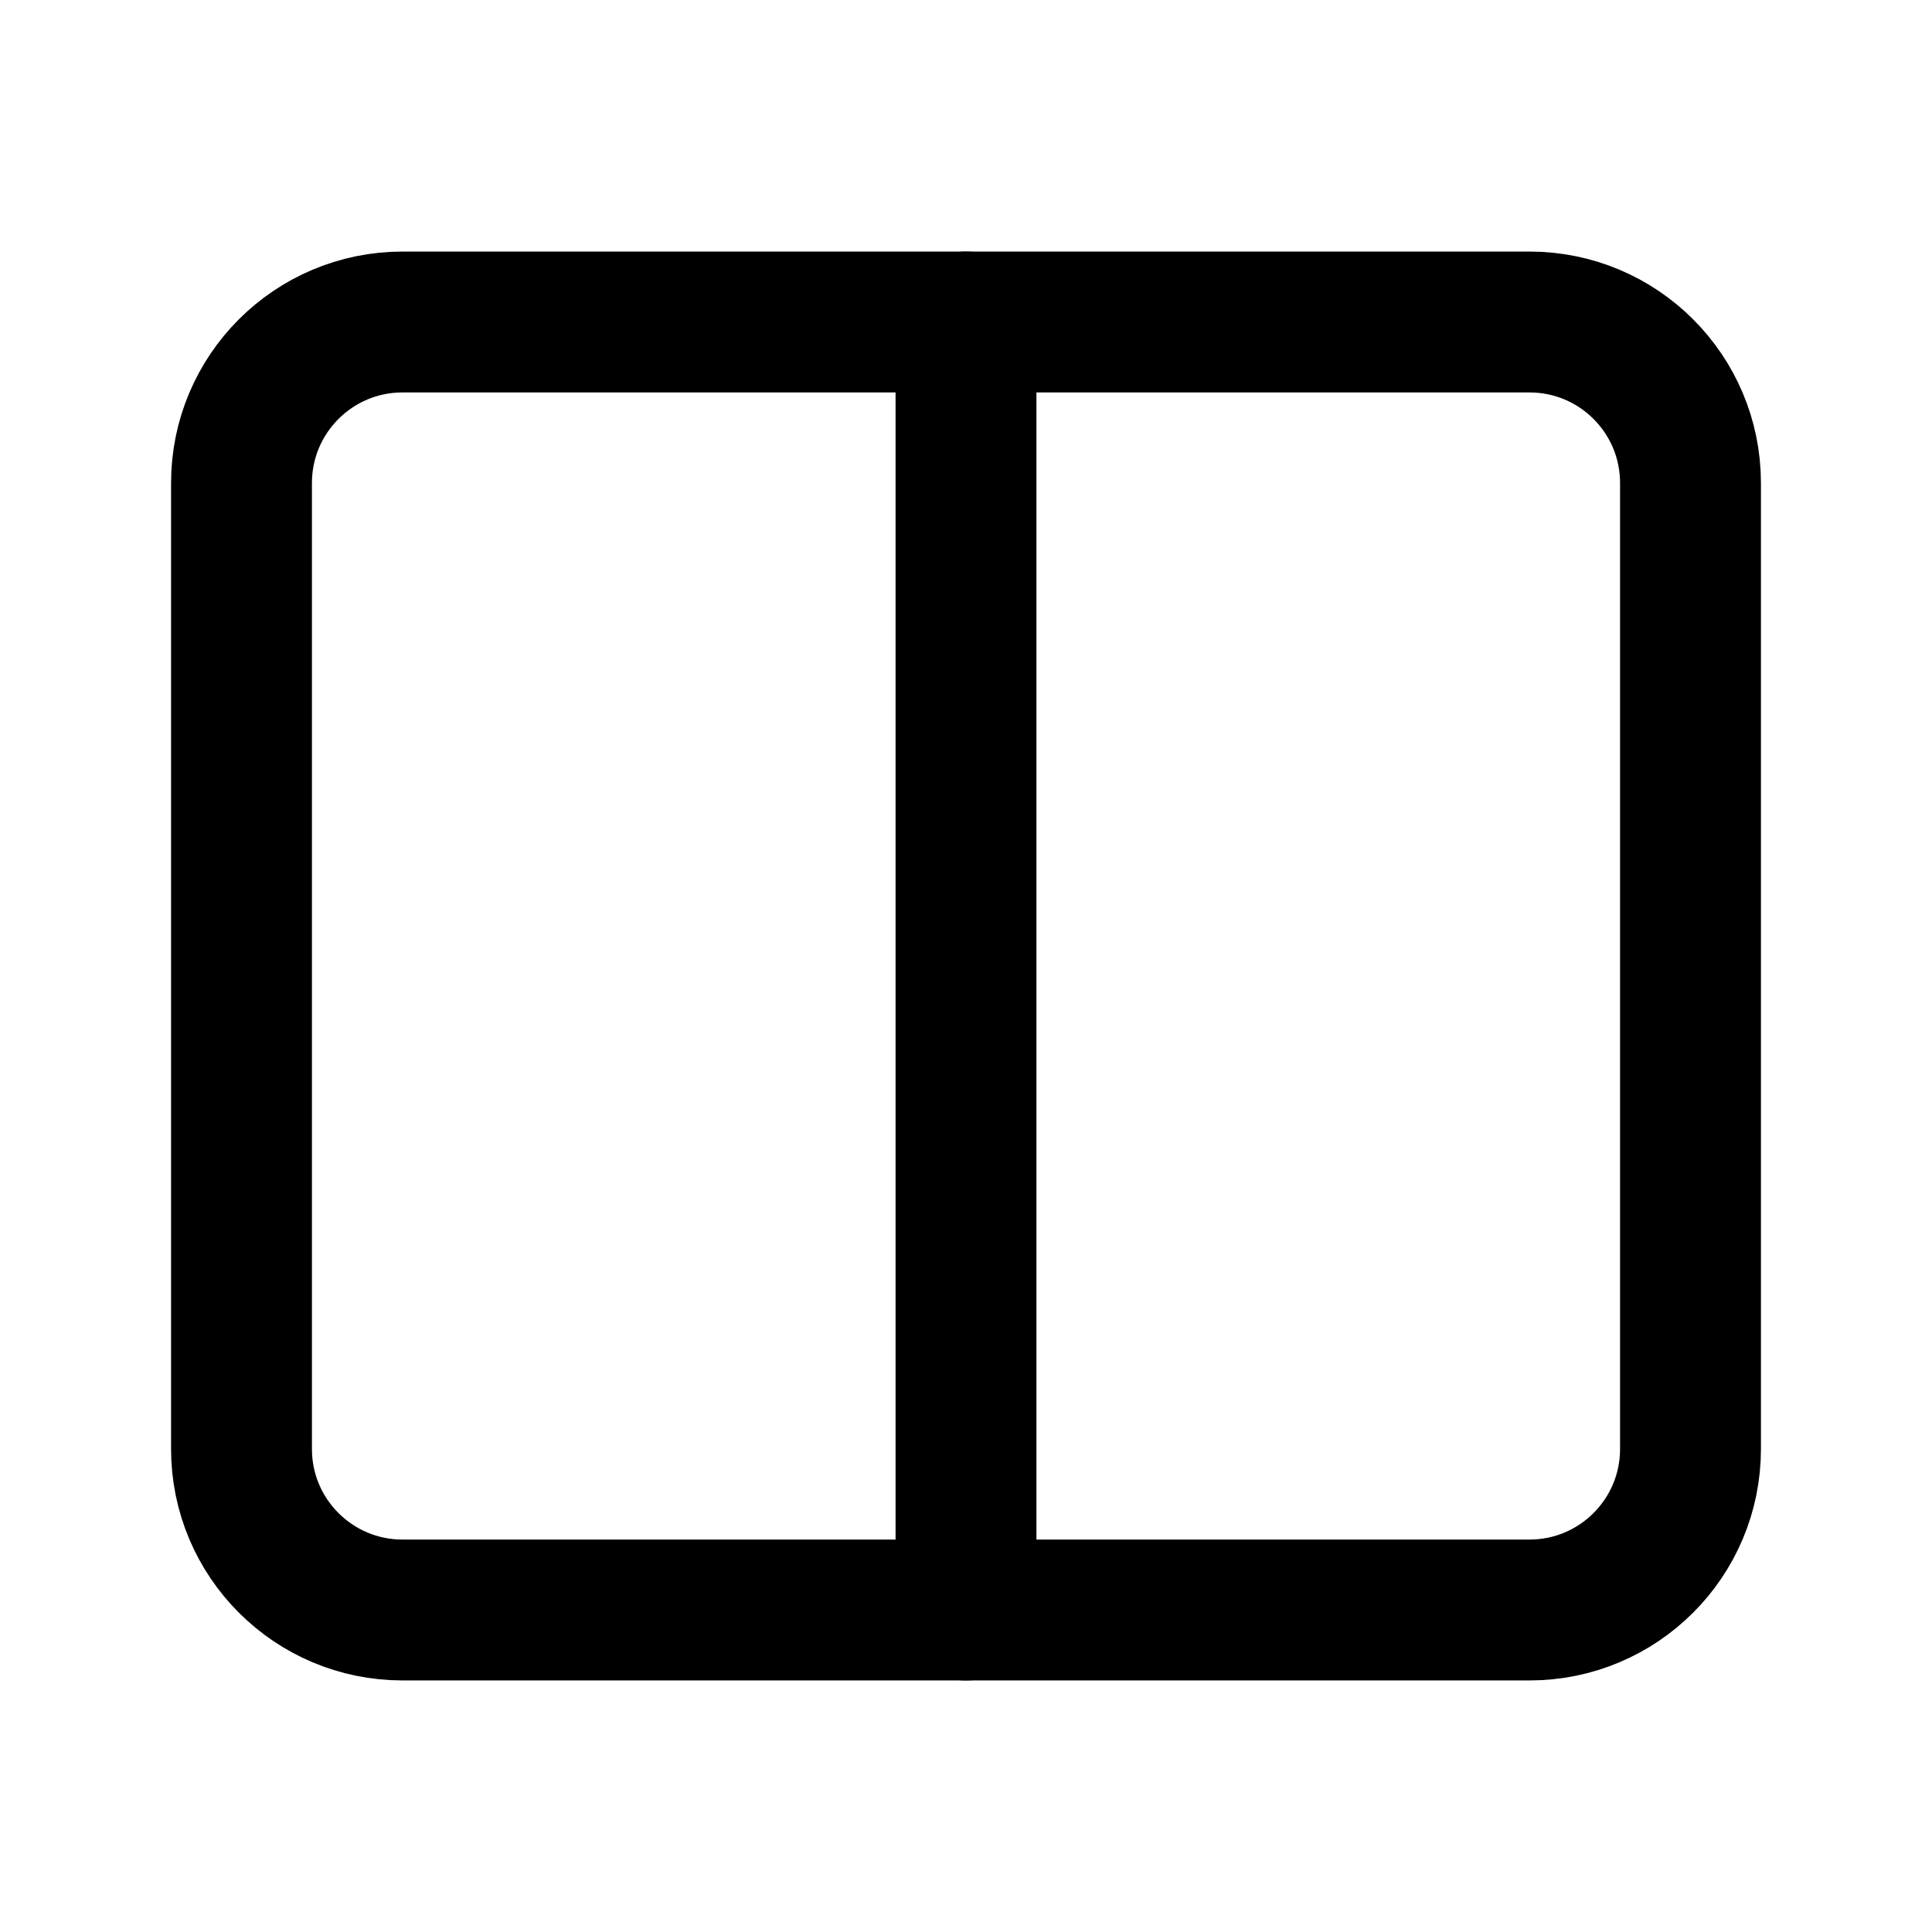
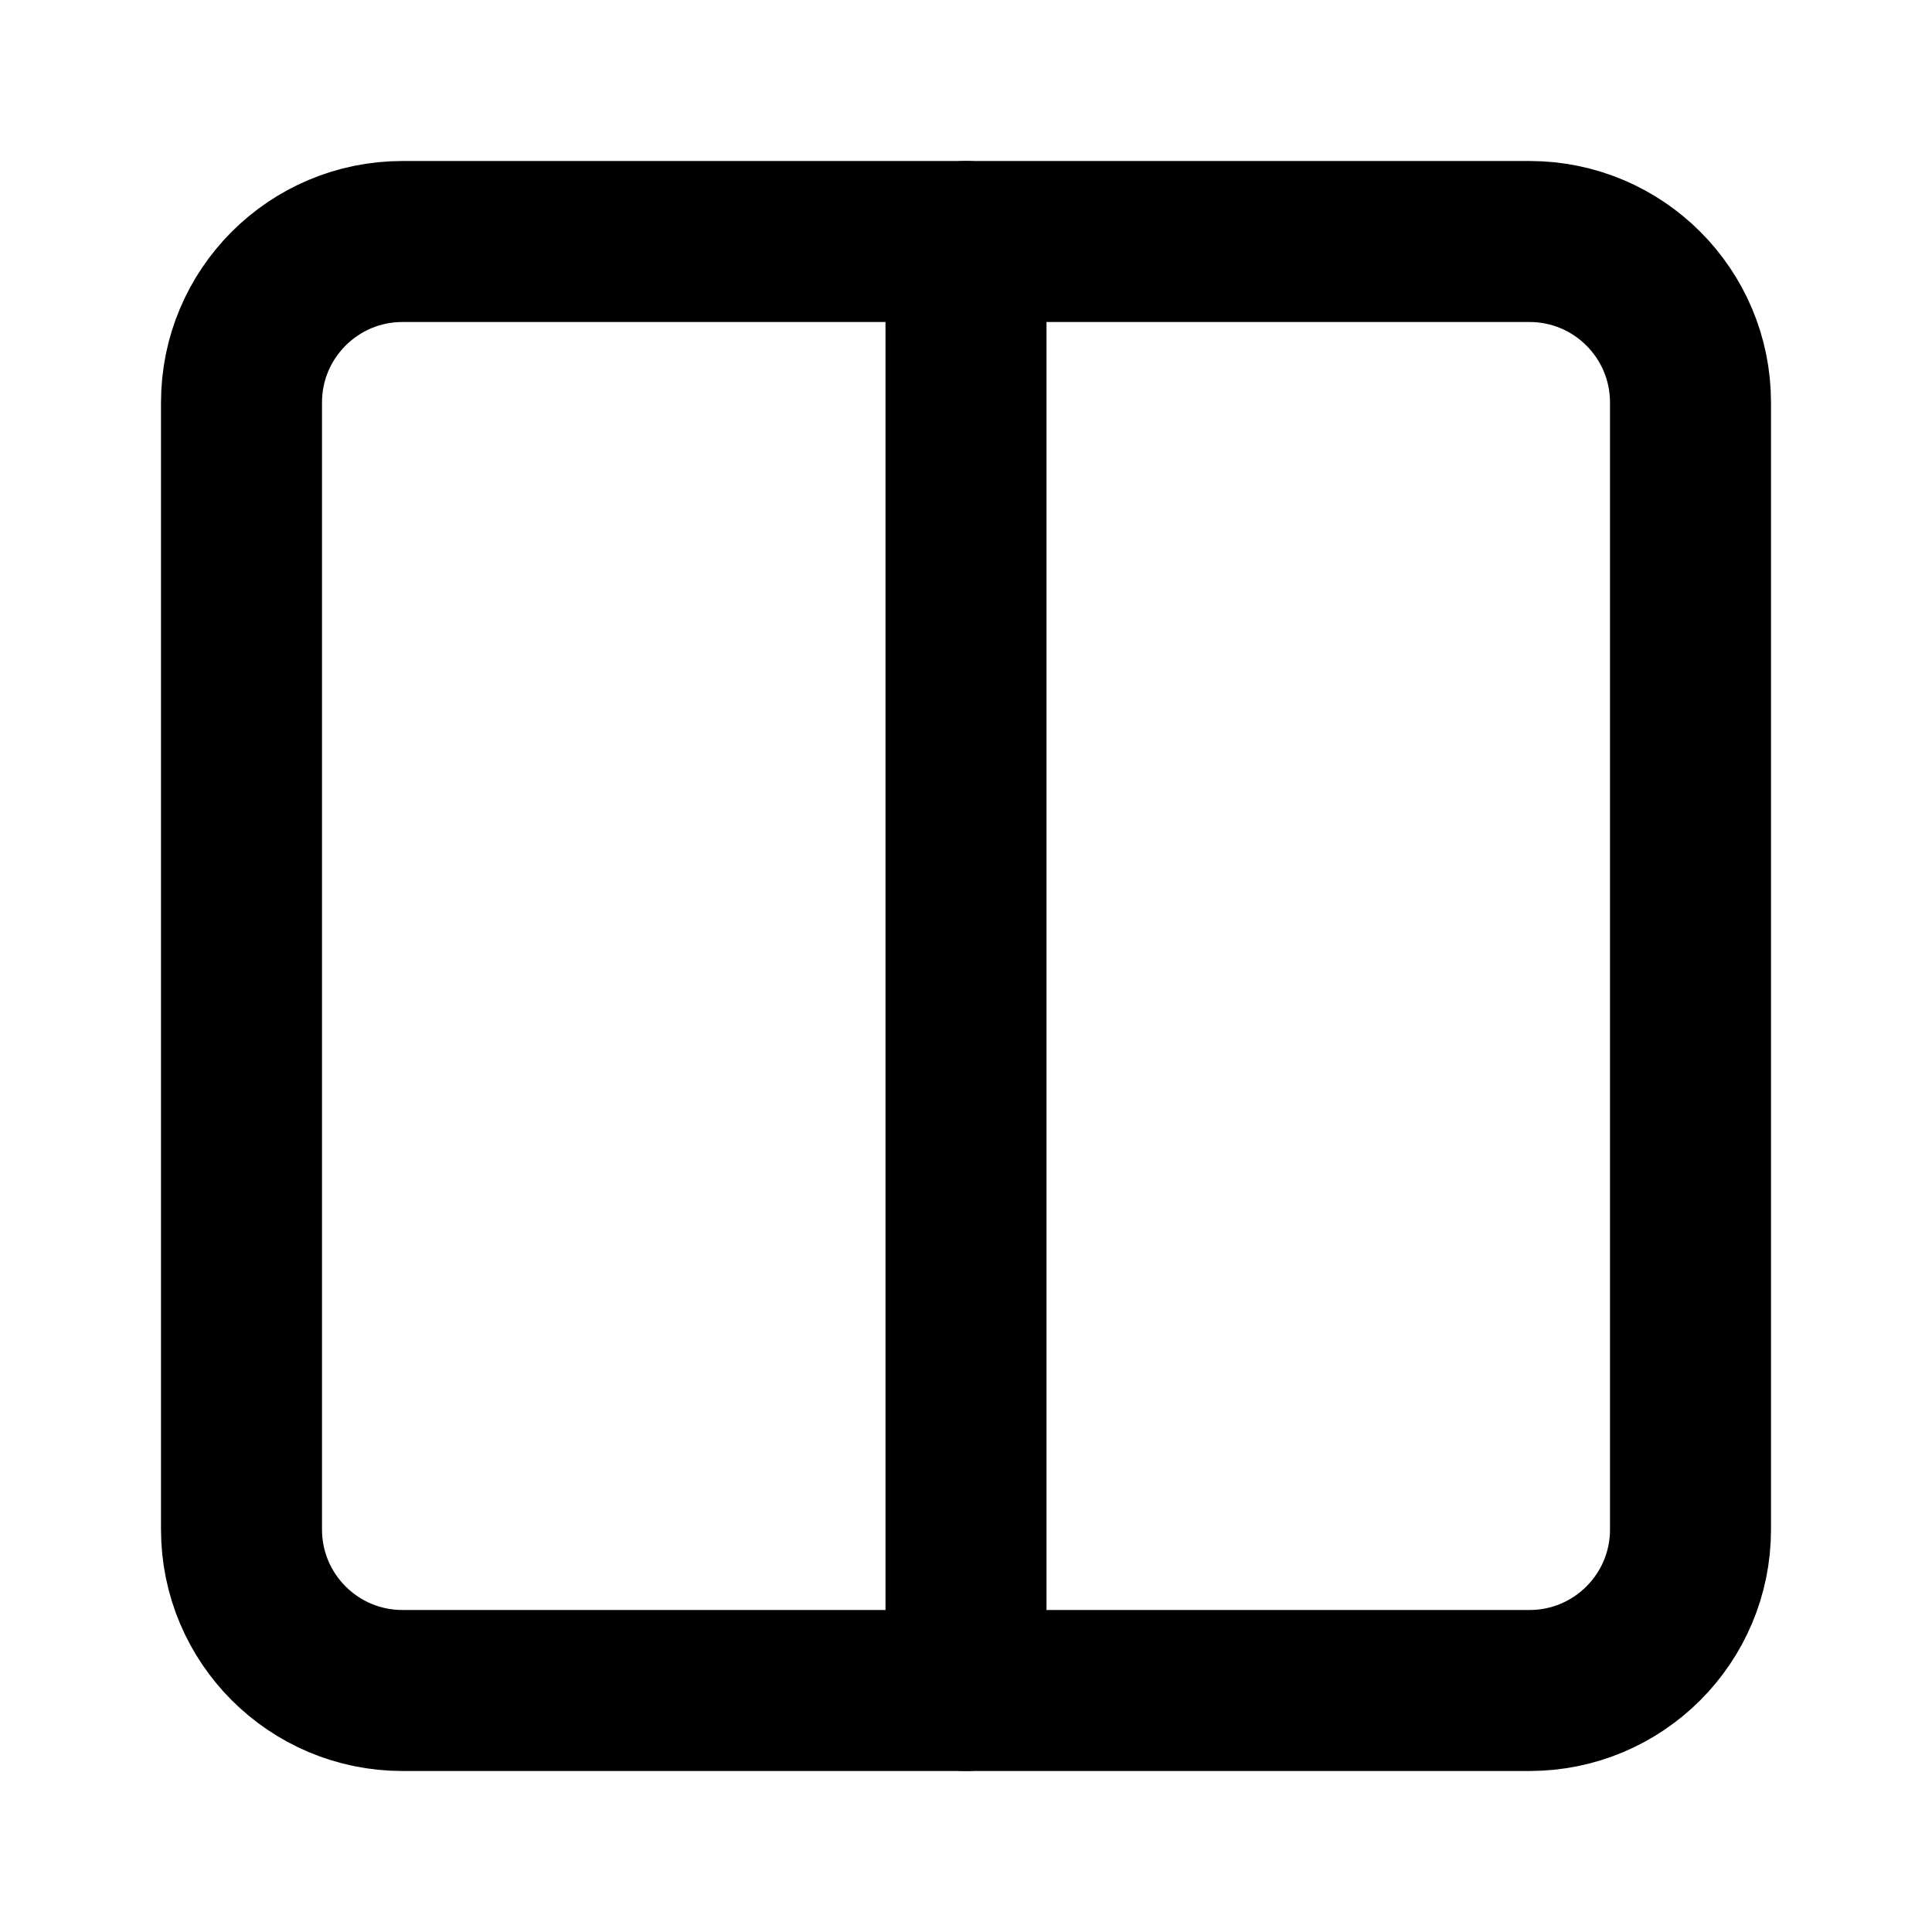
- <svg xmlns="http://www.w3.org/2000/svg" viewBox="0 0 24 24" fill="none" stroke="currentColor" stroke-width="1.75" stroke-linecap="round" stroke-linejoin="round">
-   <rect x="3" y="4" width="18" height="16" rx="2" />
-   <path d="M12 4v16" />
+ <svg xmlns="http://www.w3.org/2000/svg" viewBox="0 0 24 24" fill="none" stroke="currentColor" stroke-width="2" stroke-linecap="round" stroke-linejoin="round">
+   <rect width="18" height="18" x="3" y="3" rx="2" />
+   <path d="M12 3v18" />
</svg>
